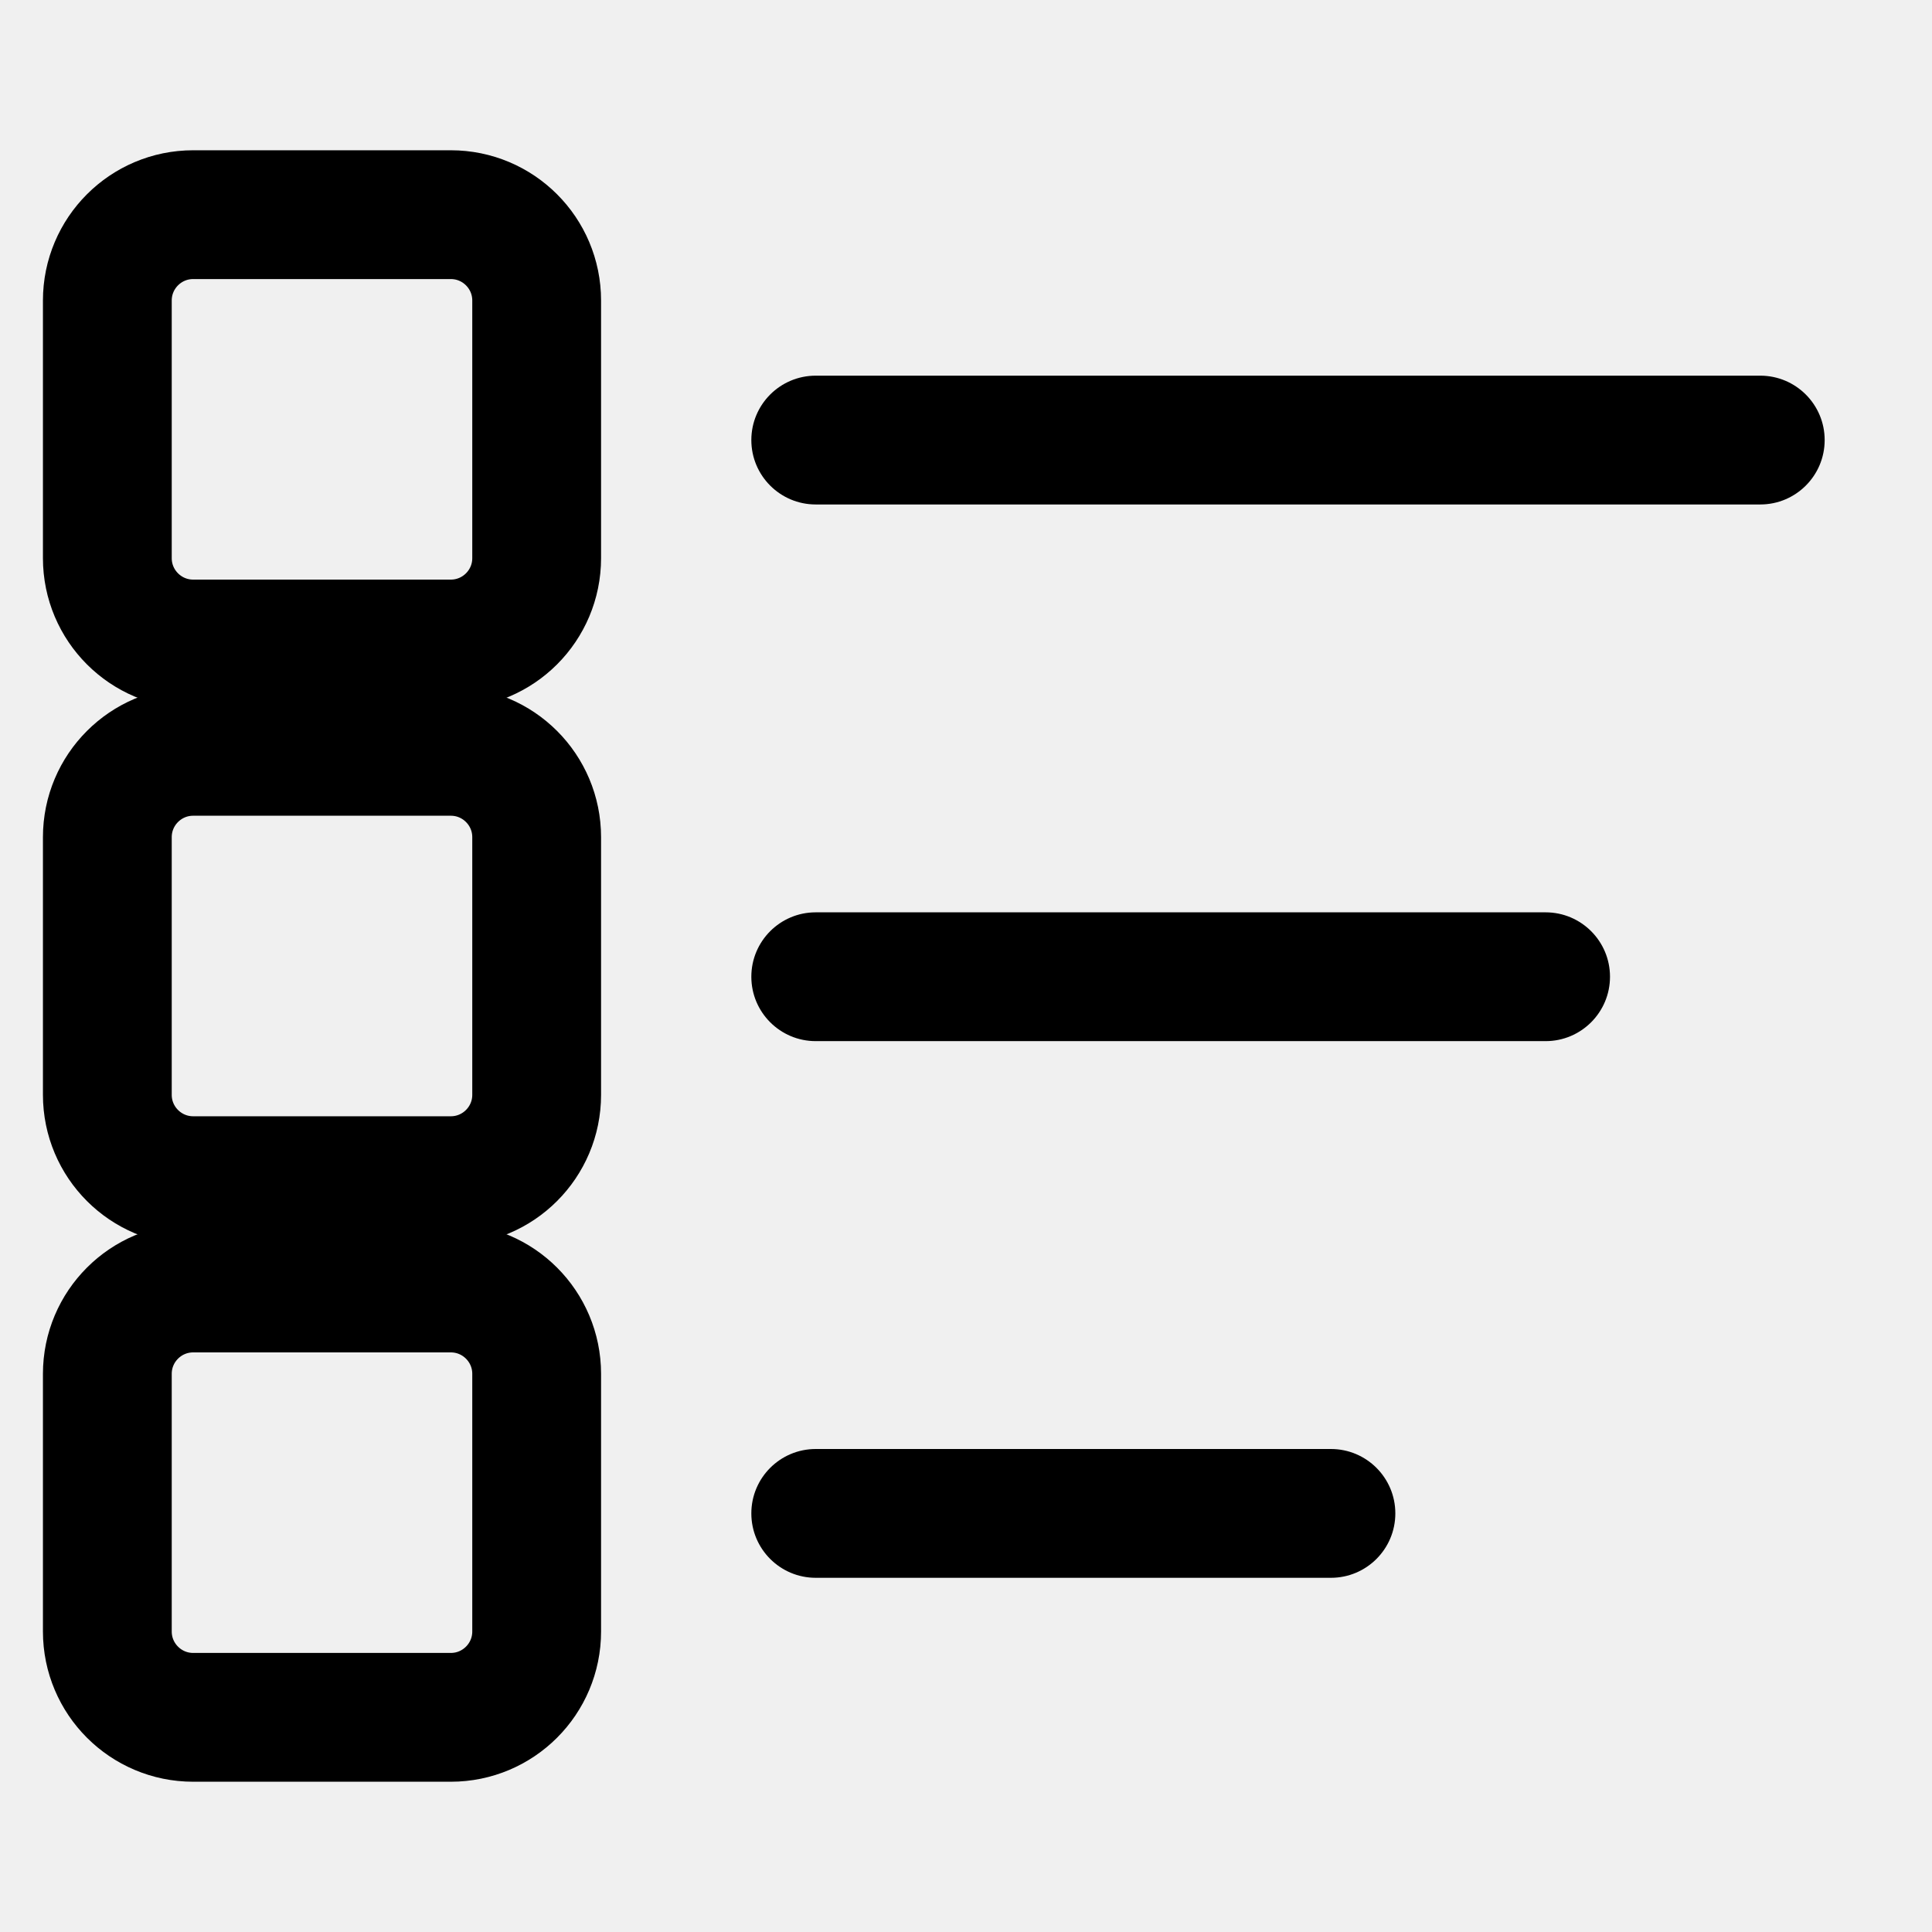
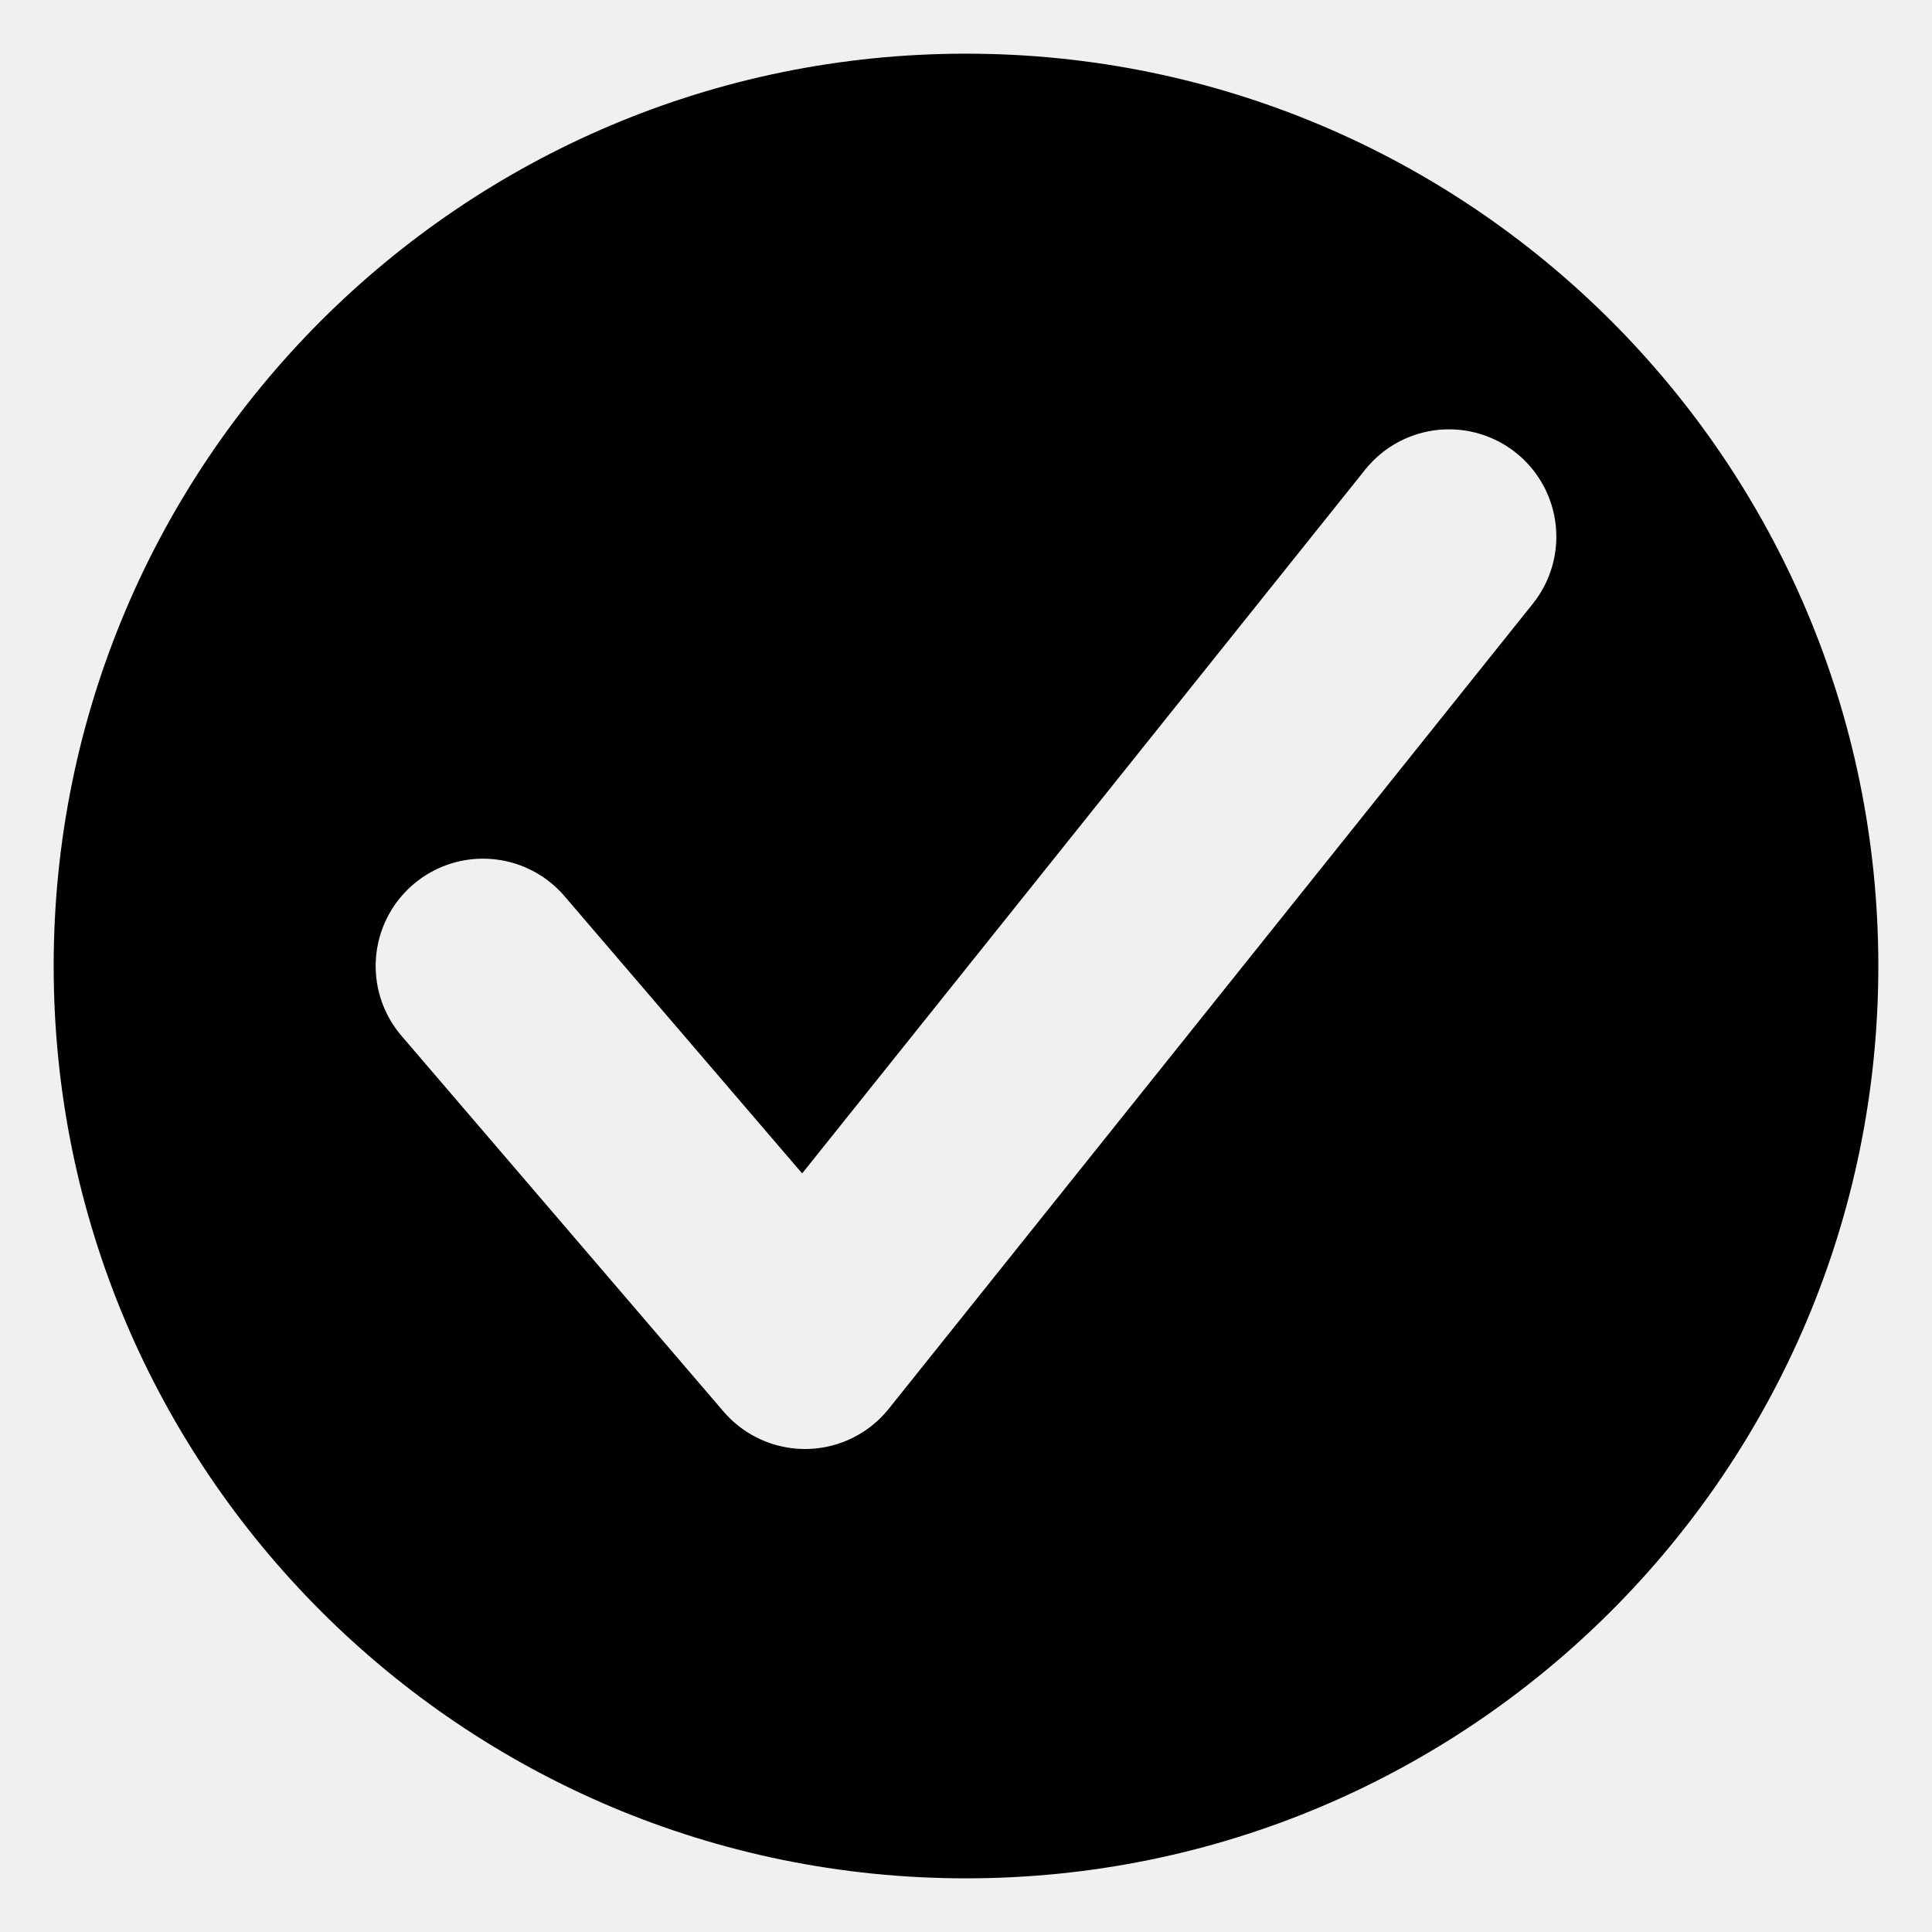
<svg xmlns="http://www.w3.org/2000/svg" viewBox="0 0 18 18" width="18" height="18">
-   <rect x="1" y="2" width="4" height="4" rx="0.8" ry="0.8" fill="none" stroke="black" stroke-width="1.2" />
-   <rect x="7" y="3.5" width="10" height="1.2" rx="0.6" ry="0.6" fill="black" />
-   <rect x="1" y="7" width="4" height="4" rx="0.8" ry="0.8" fill="none" stroke="black" stroke-width="1.2" />
-   <rect x="7" y="8.5" width="8" height="1.2" rx="0.6" ry="0.6" fill="black" />
-   <rect x="1" y="12" width="4" height="4" rx="0.8" ry="0.8" fill="none" stroke="black" stroke-width="1.2" />
-   <rect x="7" y="13.5" width="6" height="1.2" rx="0.6" ry="0.6" fill="black" />
+   <defs>
+     <mask id="checkCutout">
+       <rect width="18" height="18" fill="white" />
+       <polyline points="4.5,9 7.5,12.5 13.5,5" fill="none" stroke="black" stroke-width="2" stroke-linecap="round" stroke-linejoin="round" />
+     </mask>
+   </defs>
+   <circle cx="9" cy="9" r="8.5" fill="black" mask="url(#checkCutout)" />
</svg>
